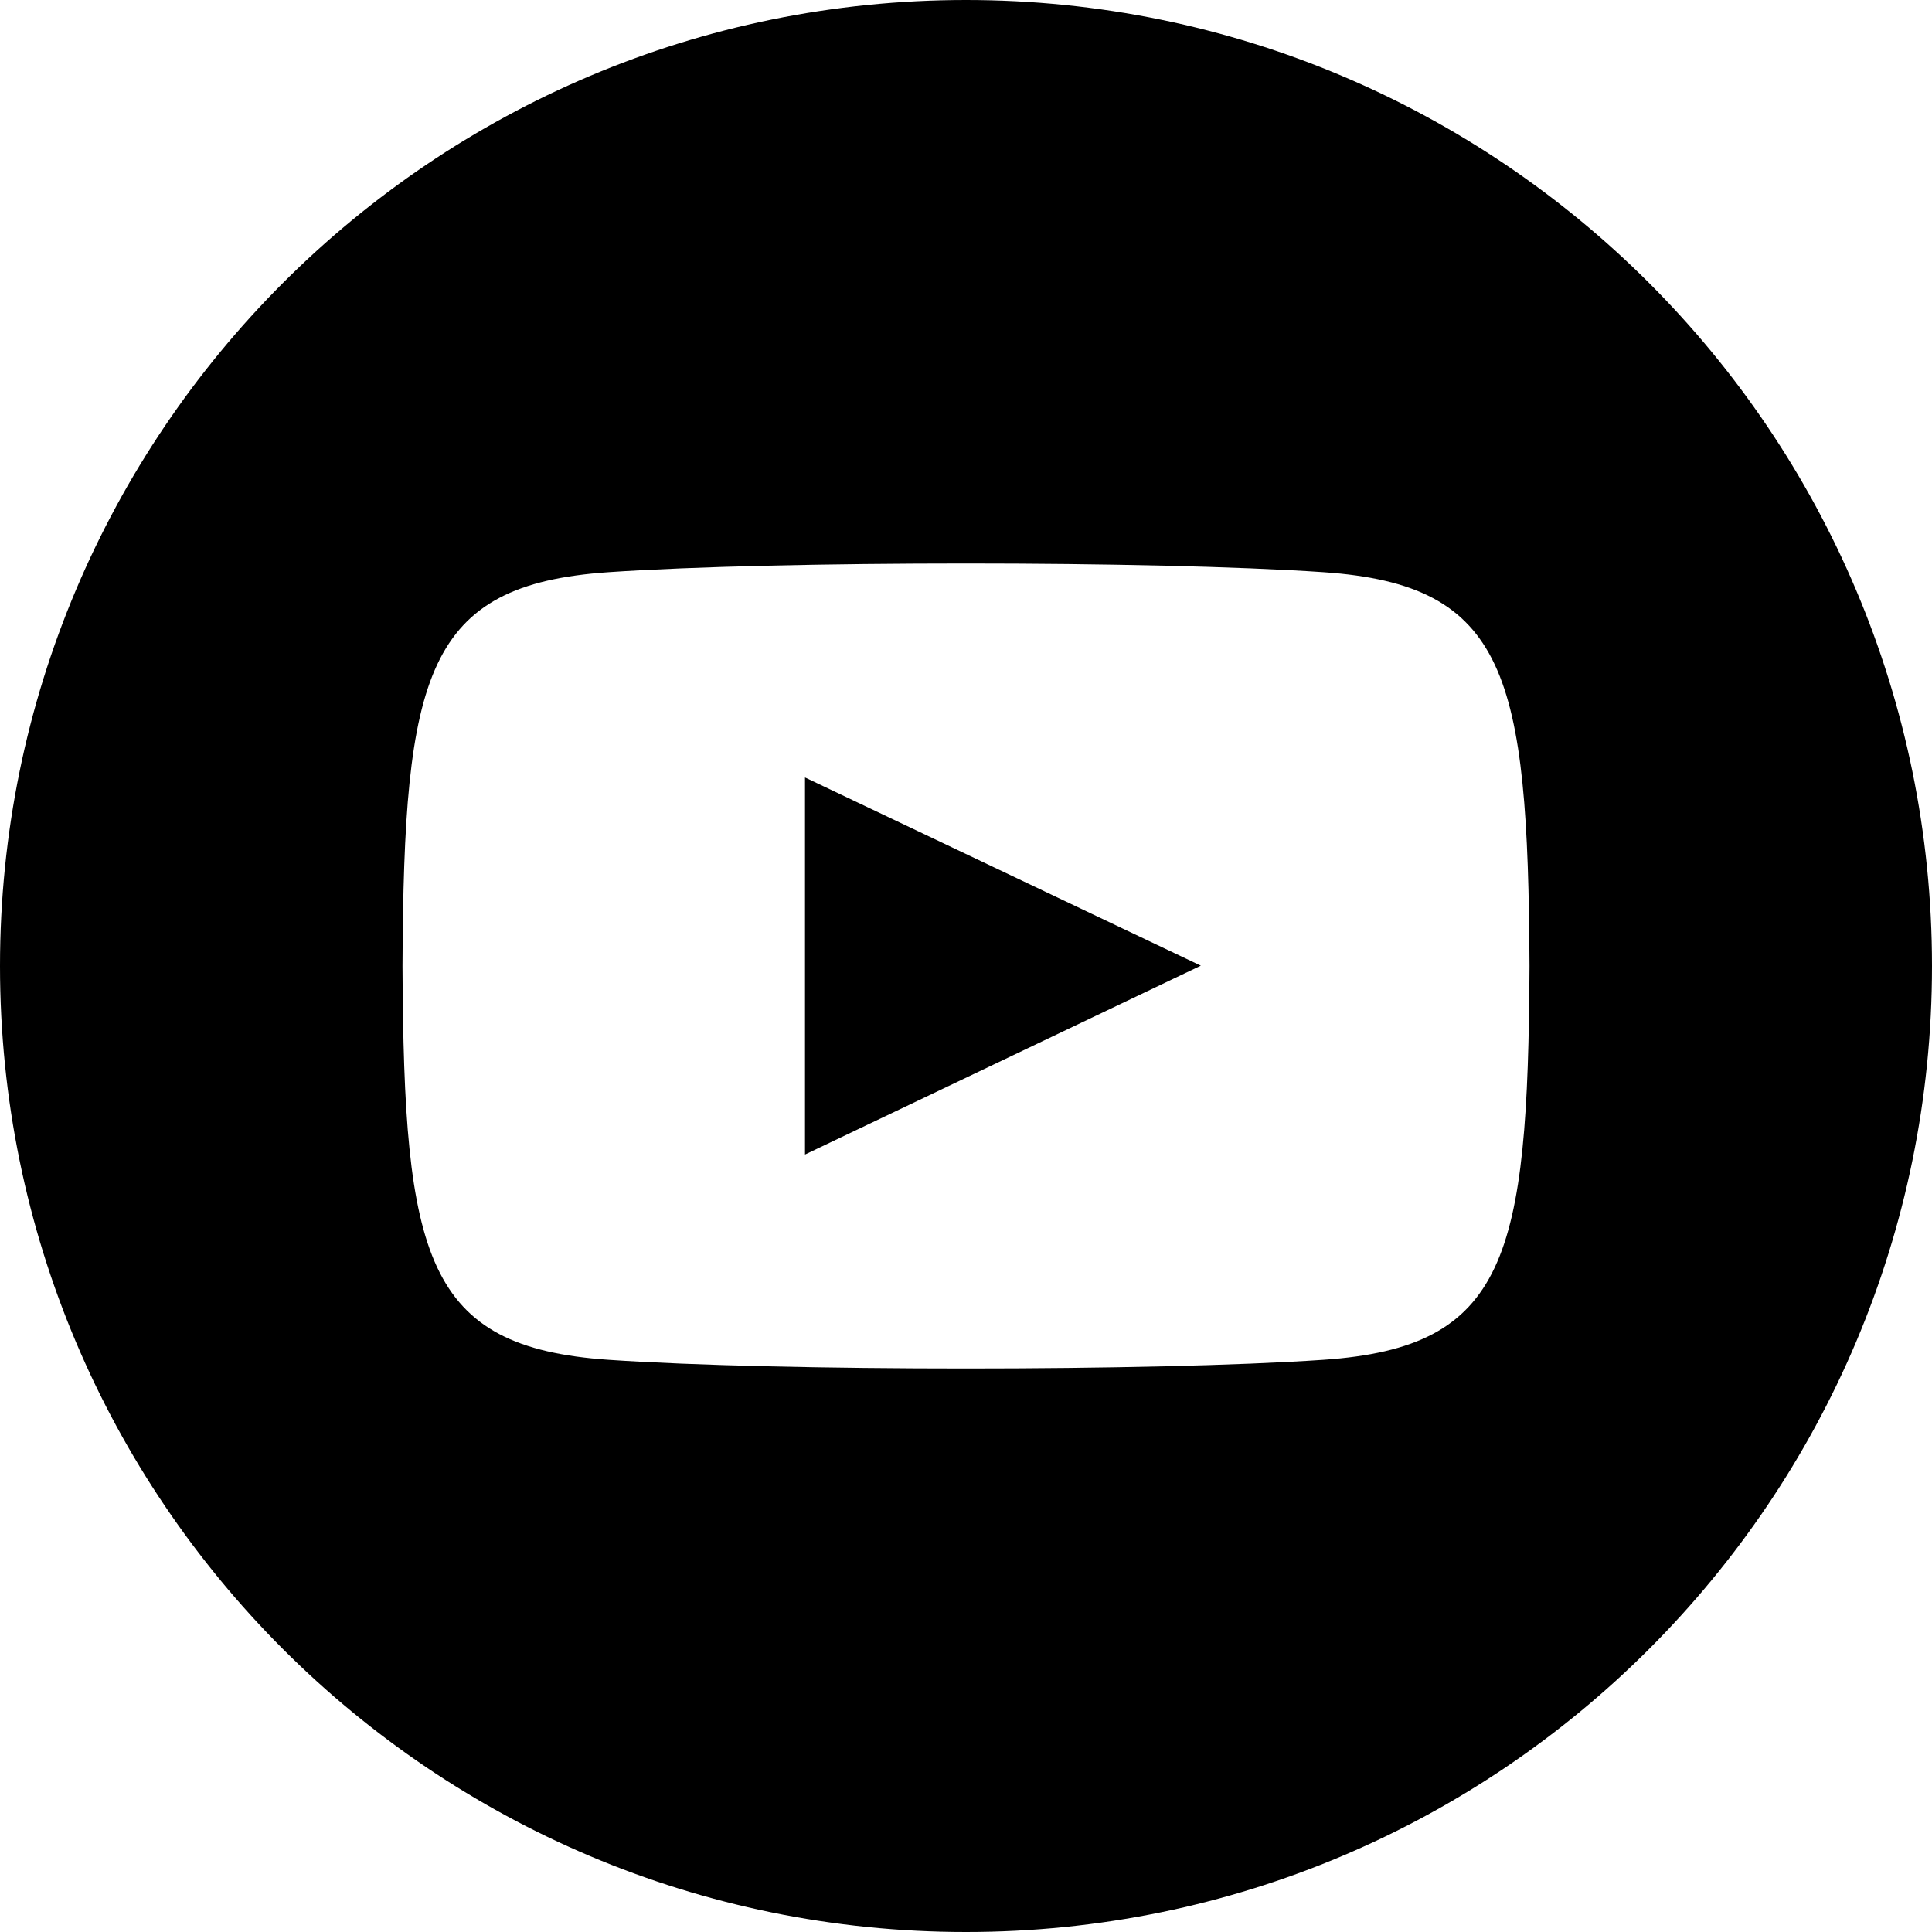
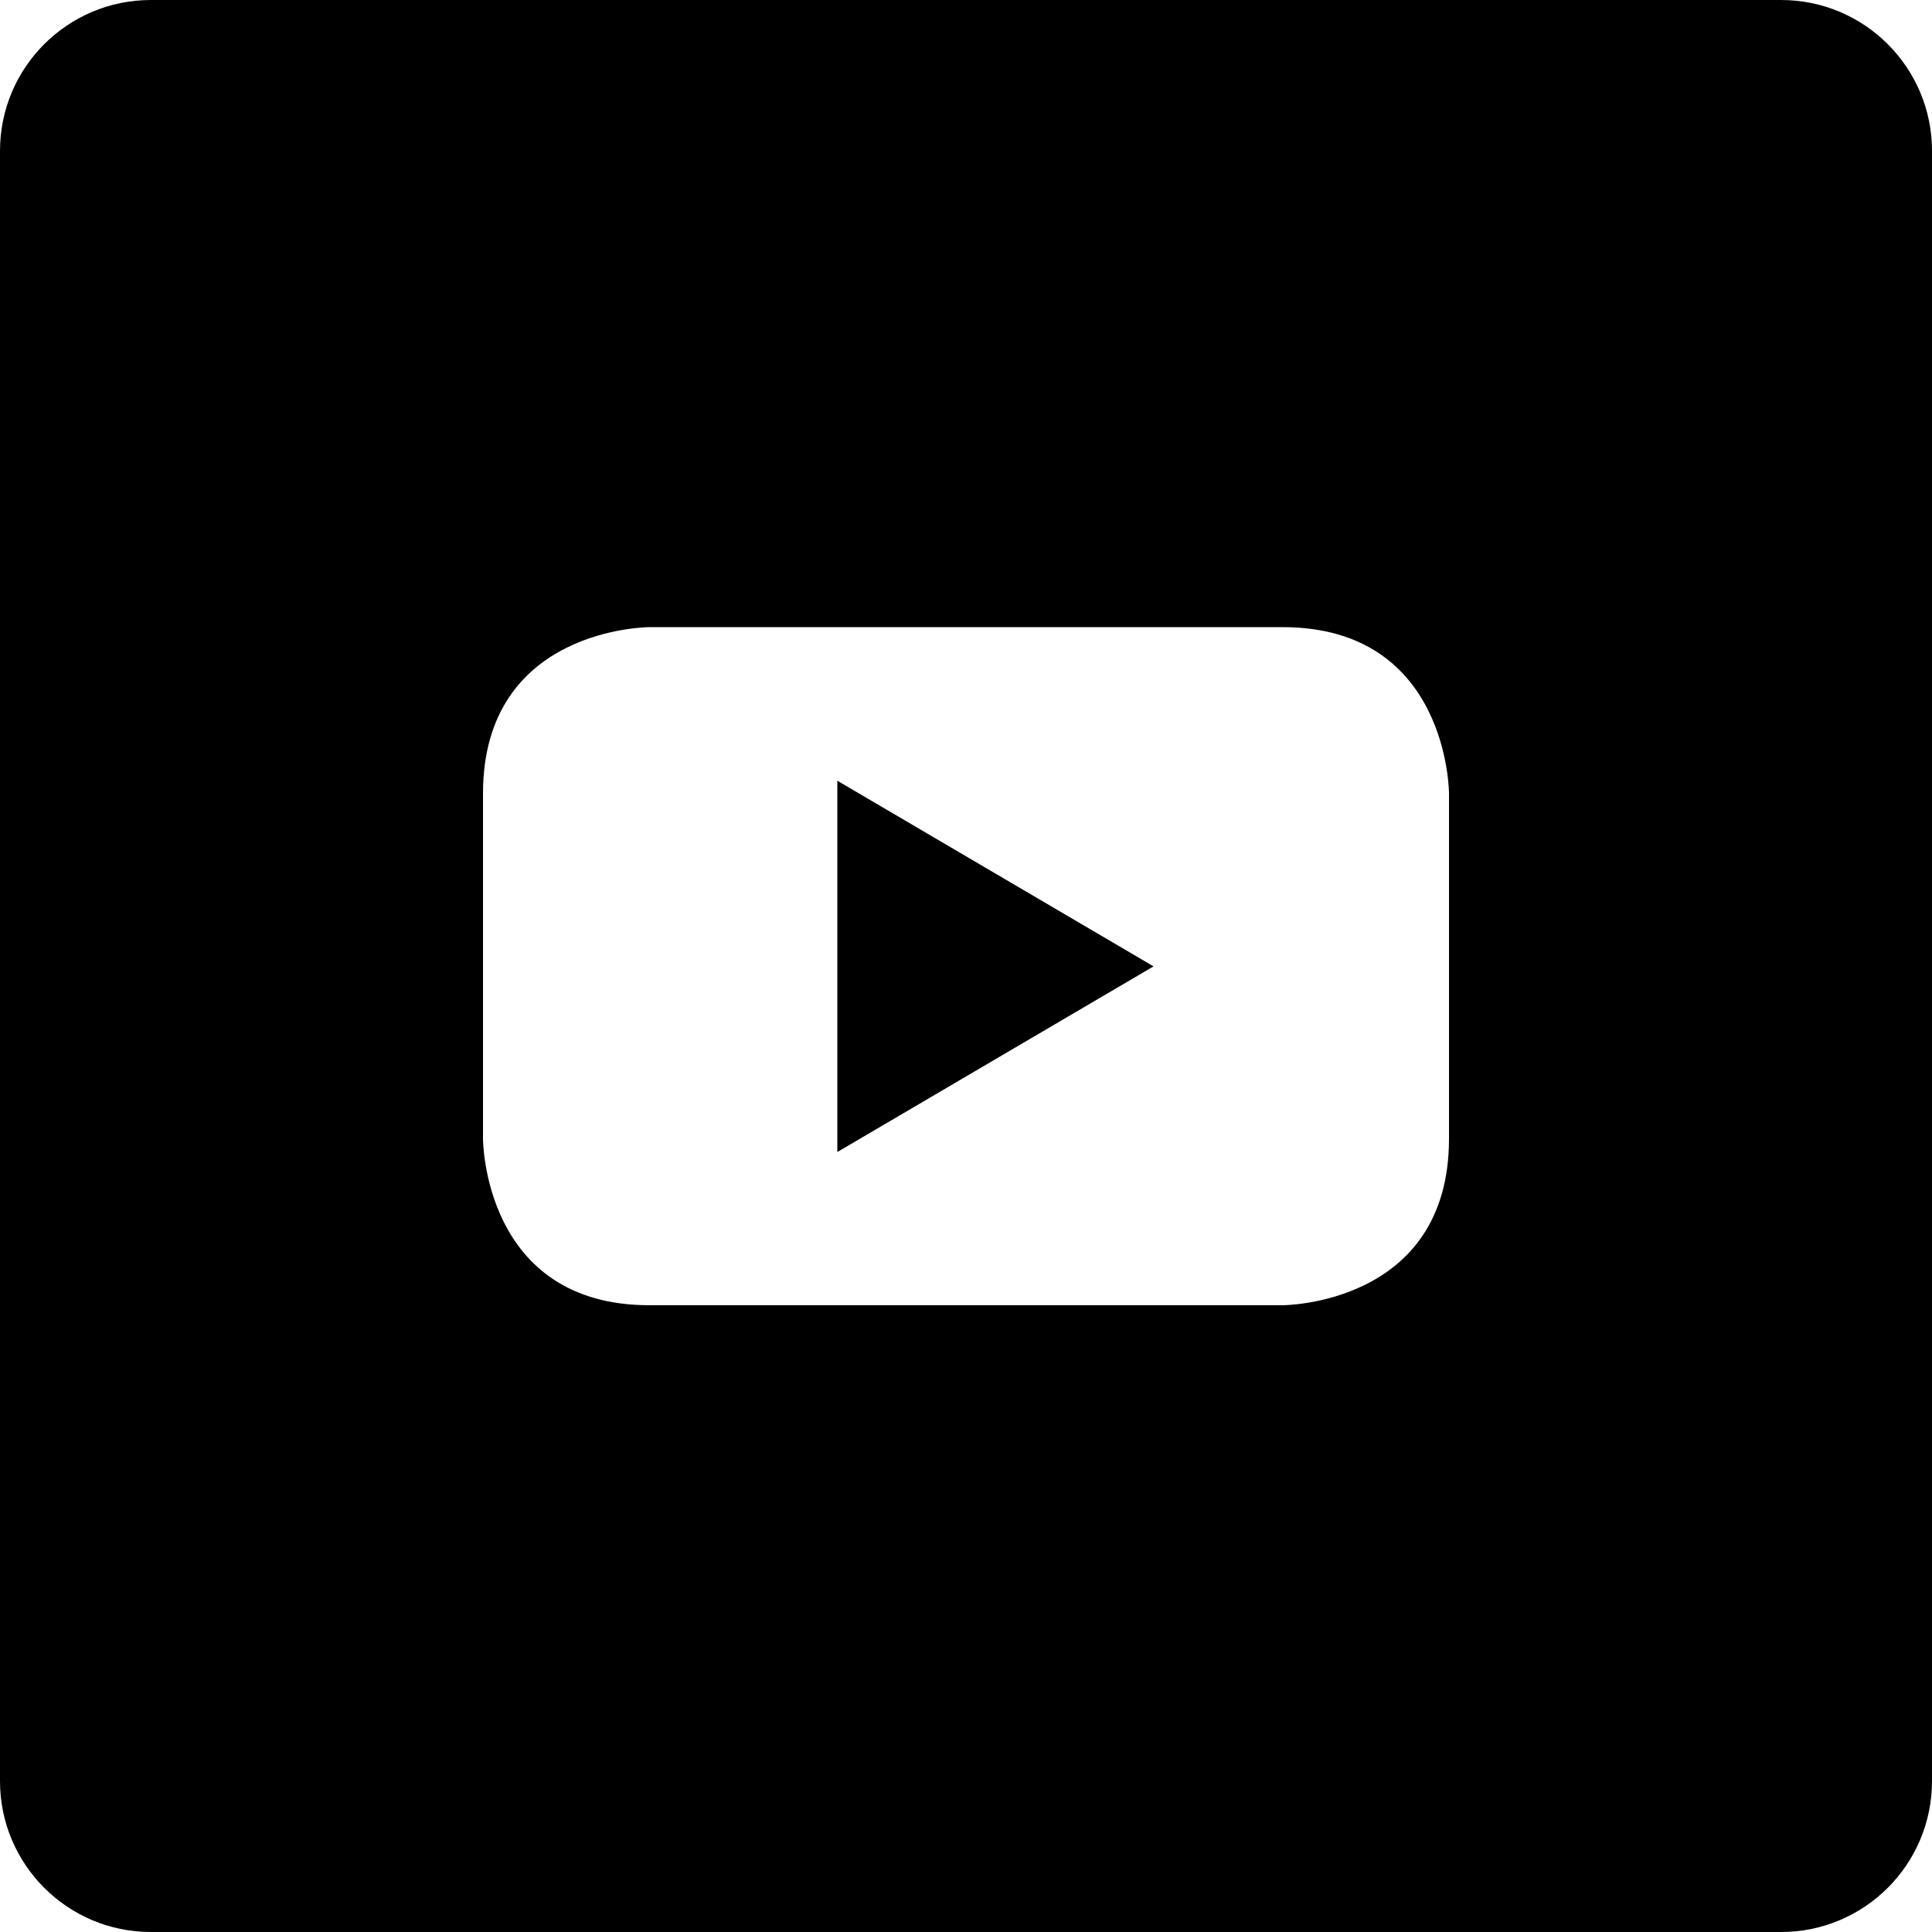
- <svg xmlns="http://www.w3.org/2000/svg" width="24" height="24" viewBox="0 0 24 24">
-   <path d="M12 0c-6.627 0-12 5.373-12 12s5.373 12 12 12 12-5.373 12-12-5.373-12-12-12zm4.441 16.892c-2.102.144-6.784.144-8.883 0-2.276-.156-2.541-1.27-2.558-4.892.017-3.629.285-4.736 2.558-4.892 2.099-.144 6.782-.144 8.883 0 2.277.156 2.541 1.27 2.559 4.892-.018 3.629-.285 4.736-2.559 4.892zm-6.441-7.234l4.917 2.338-4.917 2.346v-4.684z" />
+ <svg xmlns="http://www.w3.org/2000/svg" fill="#000000" height="800px" width="800px" version="1.1" id="Layer_1" viewBox="-143 145 512 512" xml:space="preserve">
+   <g>
+     <polygon points="78.9,450.3 162.7,401.1 78.9,351.9  " />
+     <path d="M329,145h-432c-22.1,0-40,17.9-40,40v432c0,22.1,17.9,40,40,40h432c22.1,0,40-17.9,40-40V185C369,162.9,351.1,145,329,145z    M241,446.8L241,446.8c0,44.1-44.1,44.1-44.1,44.1H29.1c-44.1,0-44.1-44.1-44.1-44.1v-91.5c0-44.1,44.1-44.1,44.1-44.1h167.8   c44.1,0,44.1,44.1,44.1,44.1V446.8z" />
+   </g>
</svg>
